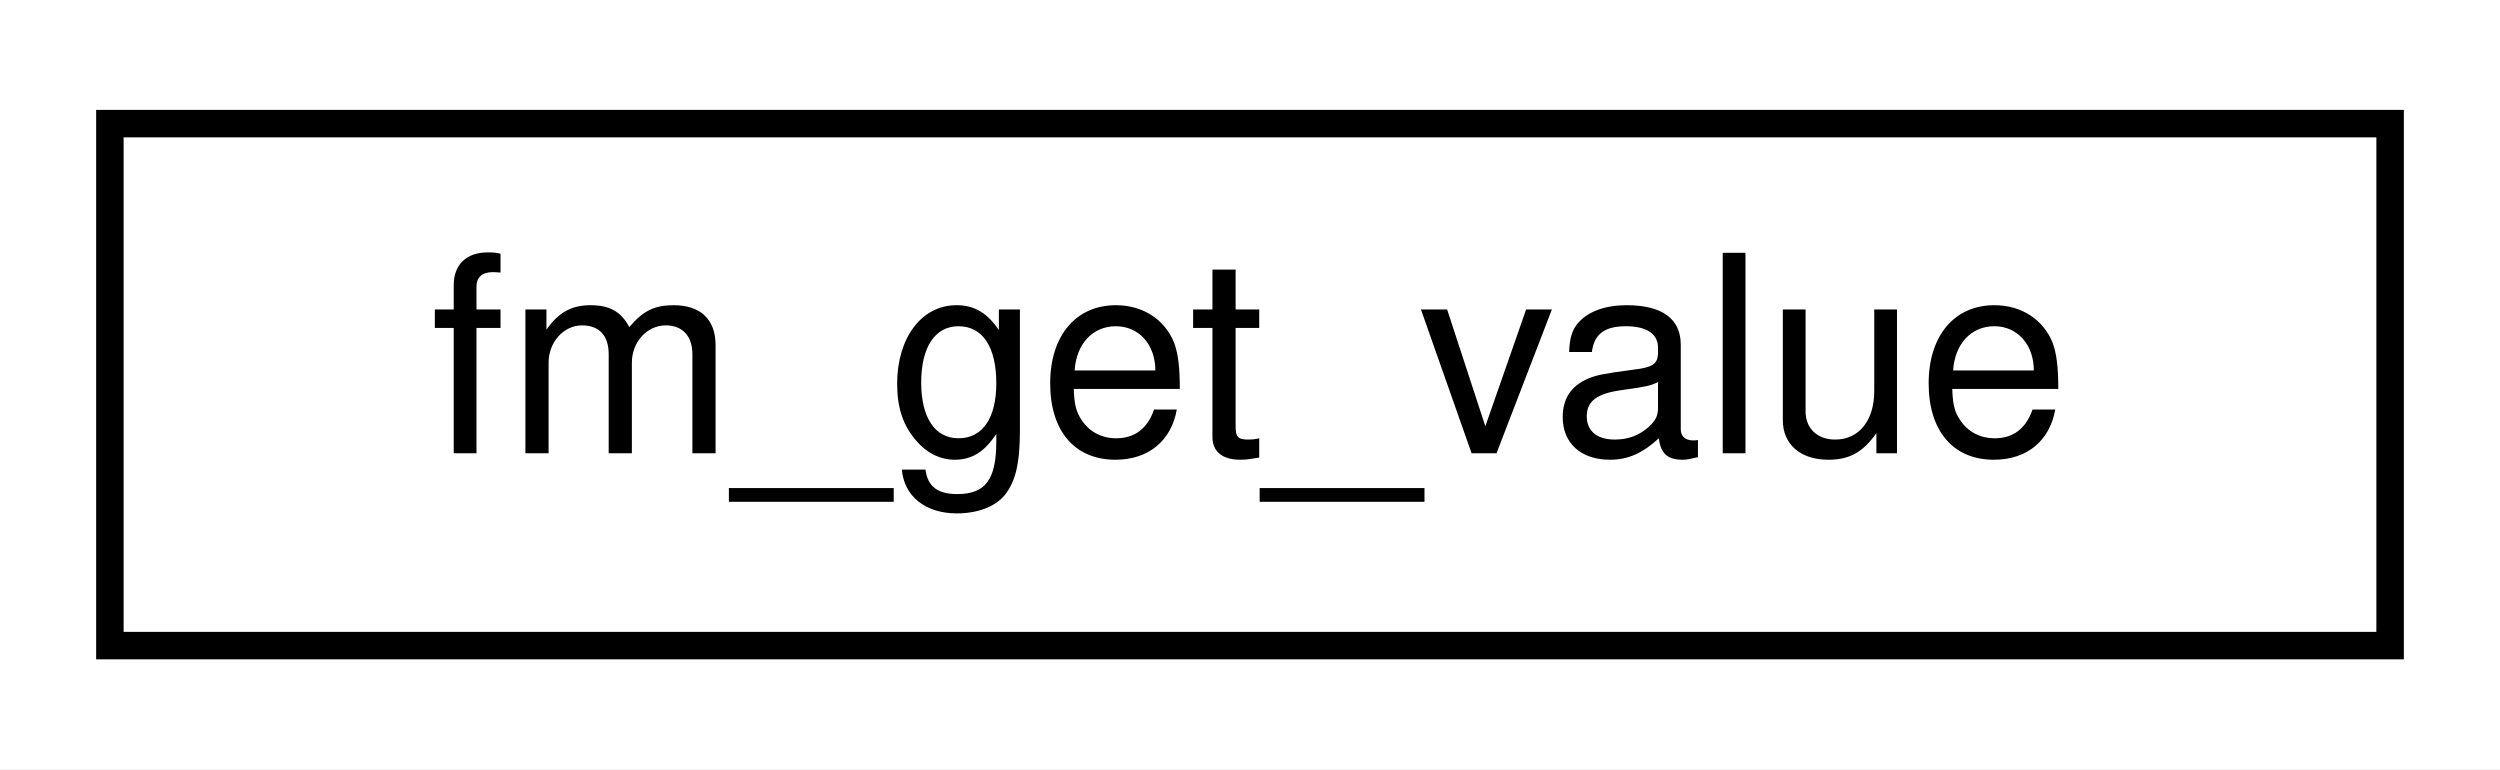
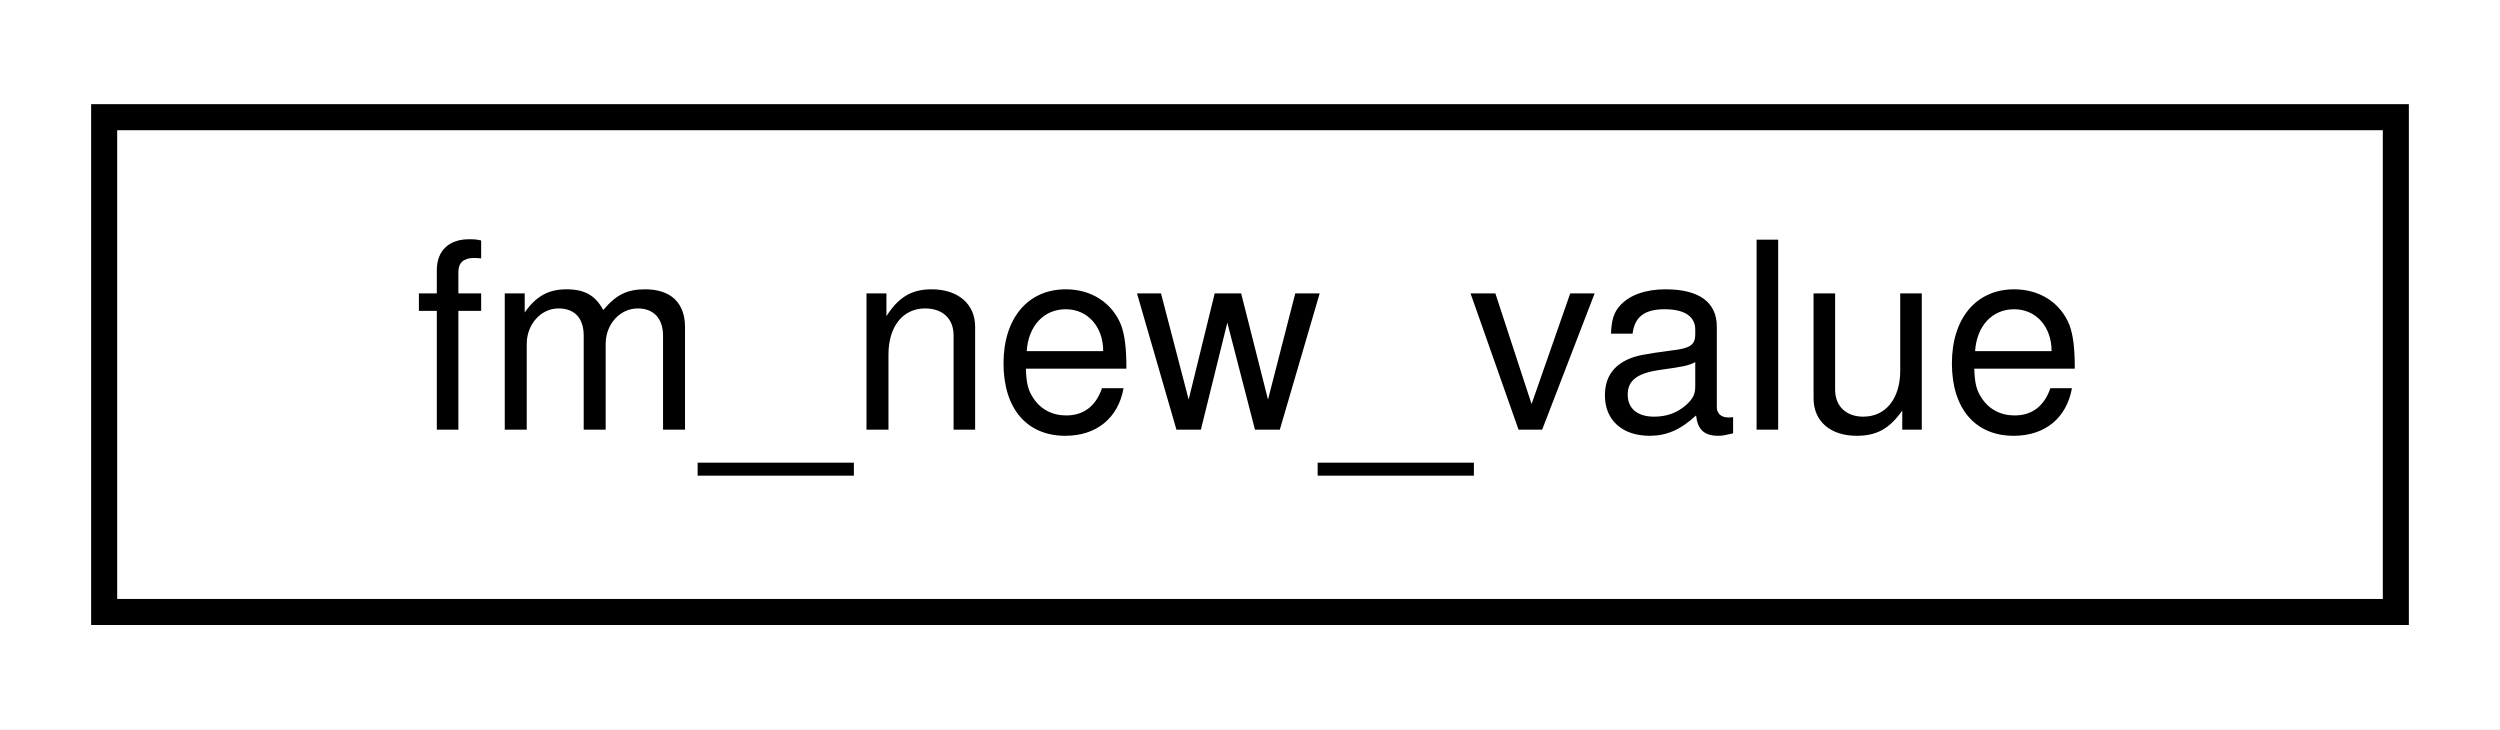
- <svg xmlns="http://www.w3.org/2000/svg" xmlns:xlink="http://www.w3.org/1999/xlink" width="91pt" height="28pt" viewBox="0.00 0.00 91.00 28.00">
+ <svg xmlns="http://www.w3.org/2000/svg" xmlns:xlink="http://www.w3.org/1999/xlink" width="96pt" height="28pt" viewBox="0.00 0.00 96.00 28.00">
  <g id="graph0" class="graph" transform="scale(1 1) rotate(0) translate(4 24)">
-     <polygon fill="white" stroke="transparent" points="-4,4 -4,-24 87,-24 87,4 -4,4" />
+     <polygon fill="white" stroke="transparent" points="-4,4 -4,-24 92,-24 92,4 -4,4" />
    <g id="node1" class="node">
      <g id="a_node1">
-         <a xlink:href="group__field__manager__mod.html#interfacefield__manager__mod_1_1fm__get__value" target="_top" xlink:title="An overloaded function to find and extract a value for a named field.">
-           <polygon fill="white" stroke="black" points="0,-0.5 0,-19.5 83,-19.5 83,-0.5 0,-0.5" />
-           <text text-anchor="middle" x="41.5" y="-7.5" font-family="Helvetica,sans-Serif" font-size="10.00">fm_get_value</text>
+         <a xlink:href="group__field__manager__mod.html#interfacefield__manager__mod_1_1fm__new__value" target="_top" xlink:title="An overloaded function to assign a value to a field.">
+           <polygon fill="white" stroke="black" points="0,-0.5 0,-19.5 88,-19.5 88,-0.5 0,-0.5" />
+           <text text-anchor="middle" x="44" y="-7.5" font-family="Helvetica,sans-Serif" font-size="10.00">fm_new_value</text>
        </a>
      </g>
    </g>
  </g>
</svg>
